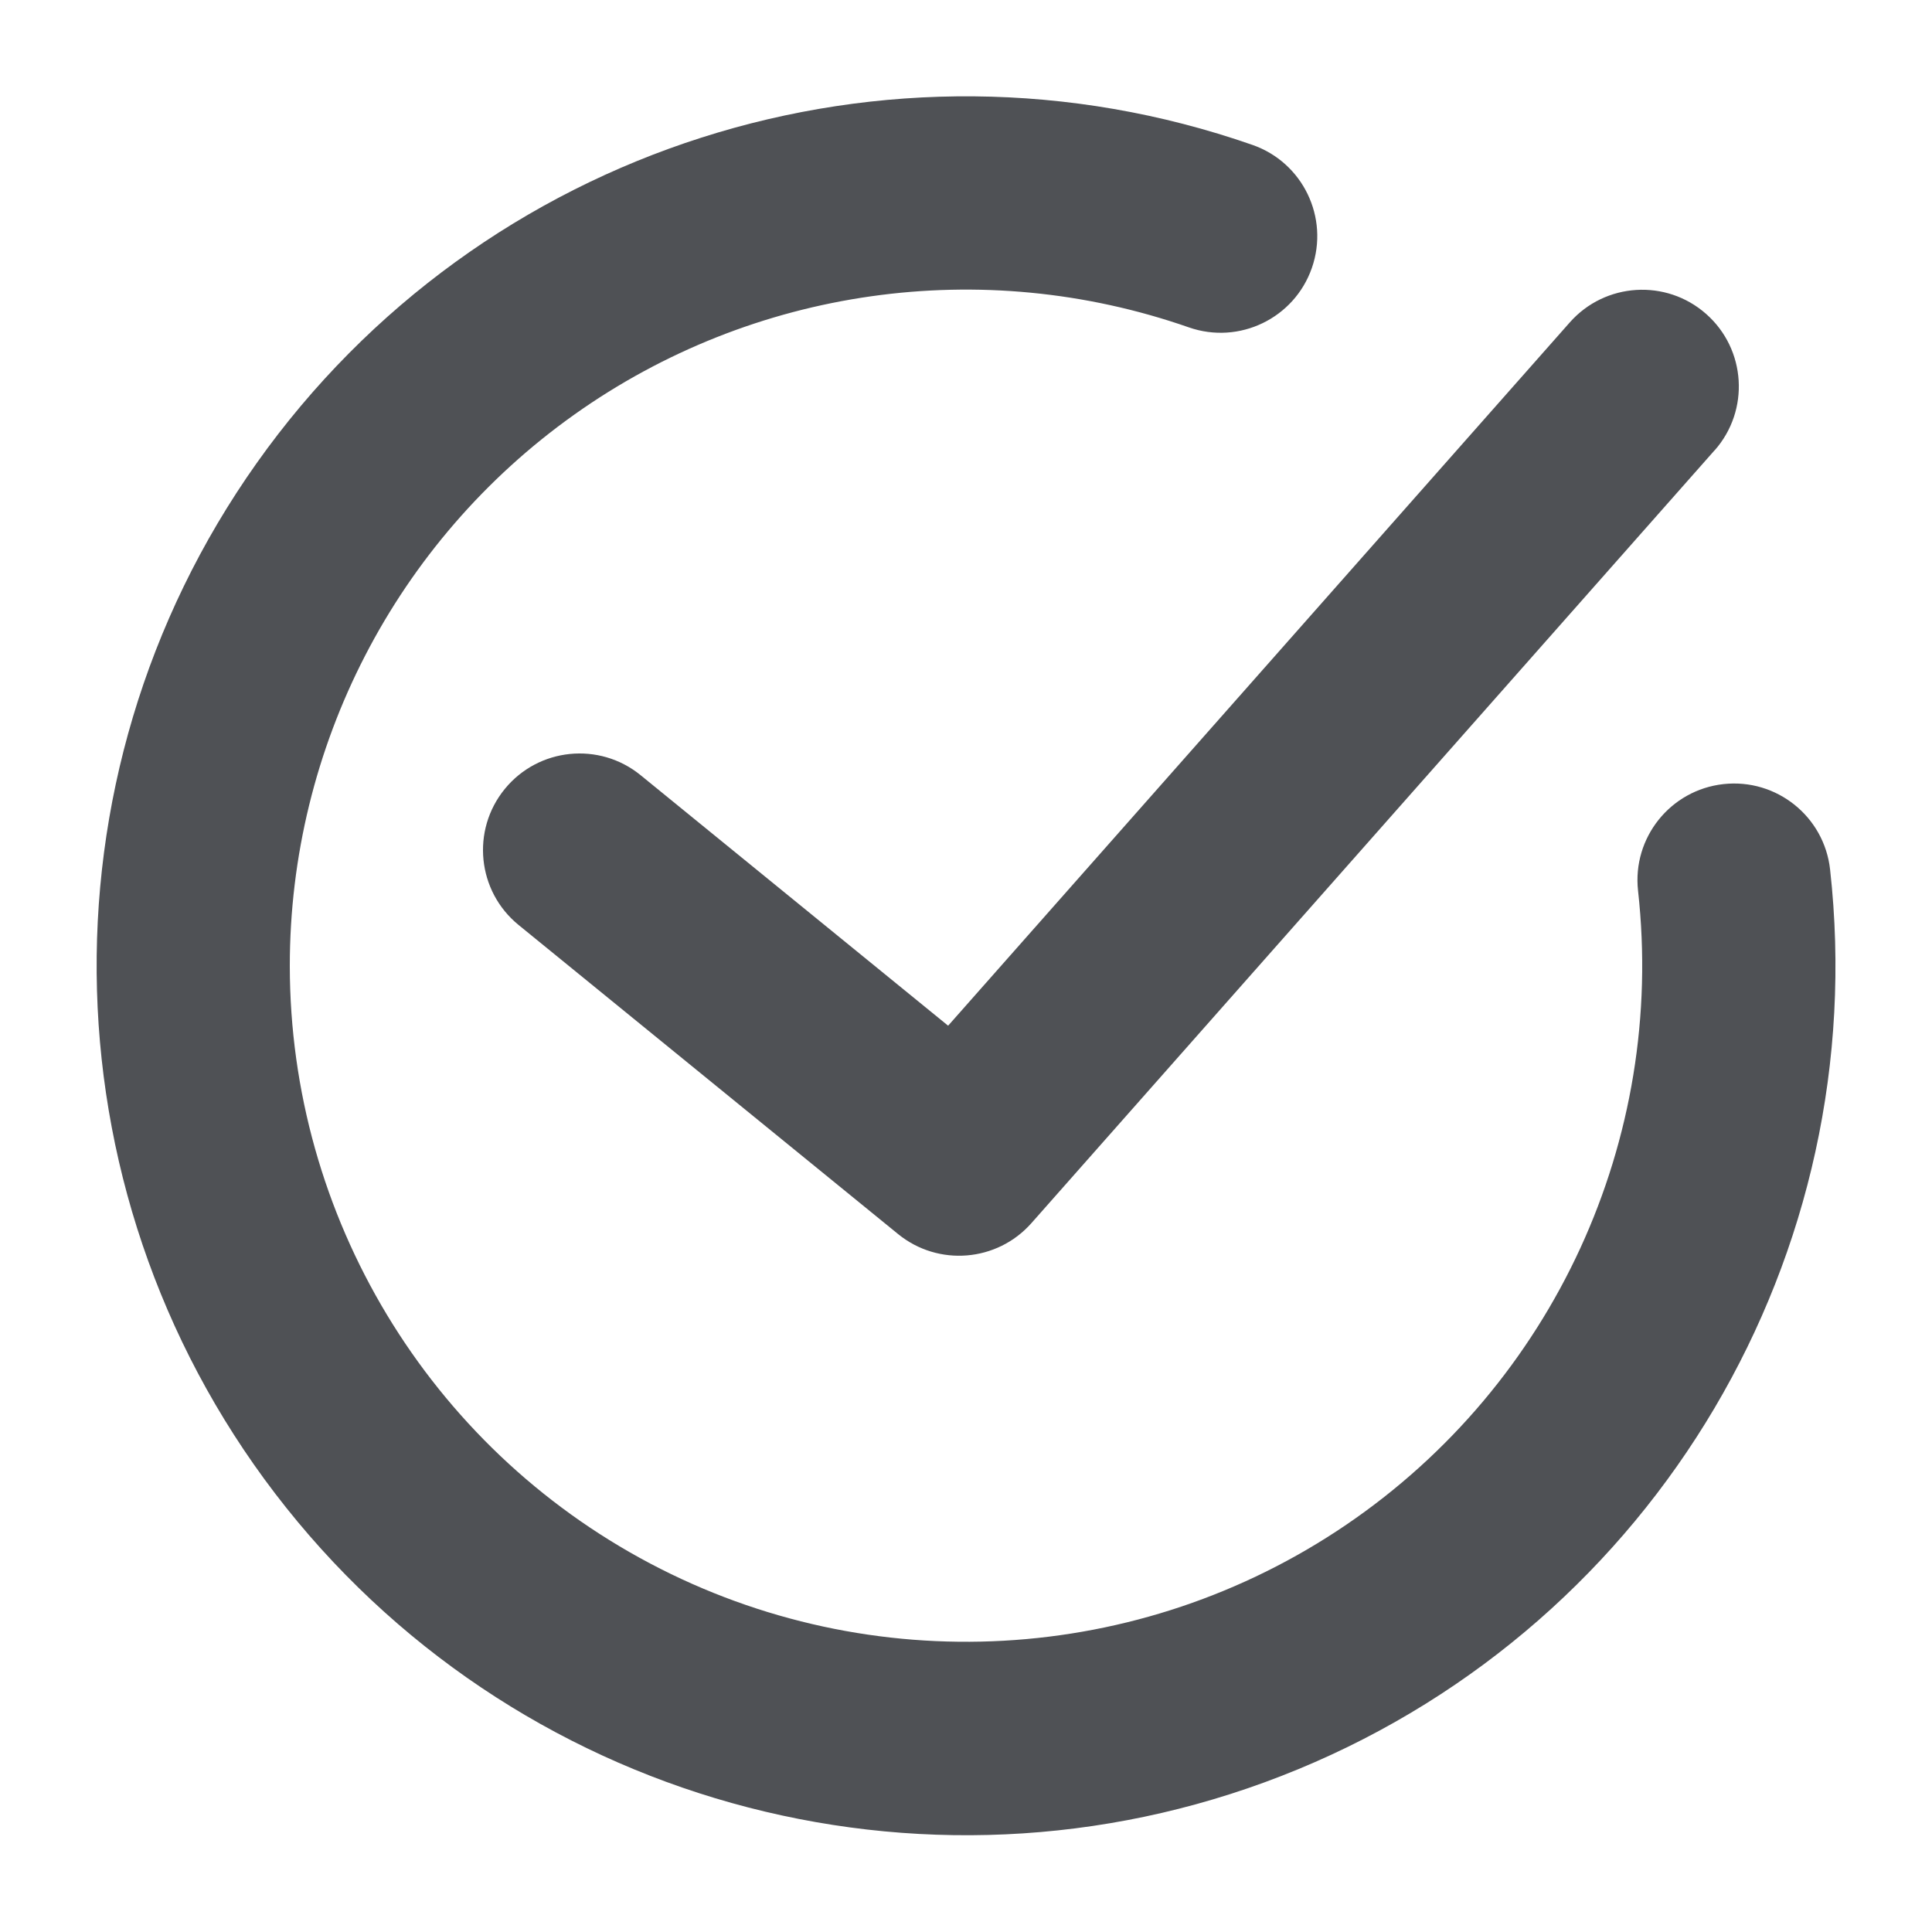
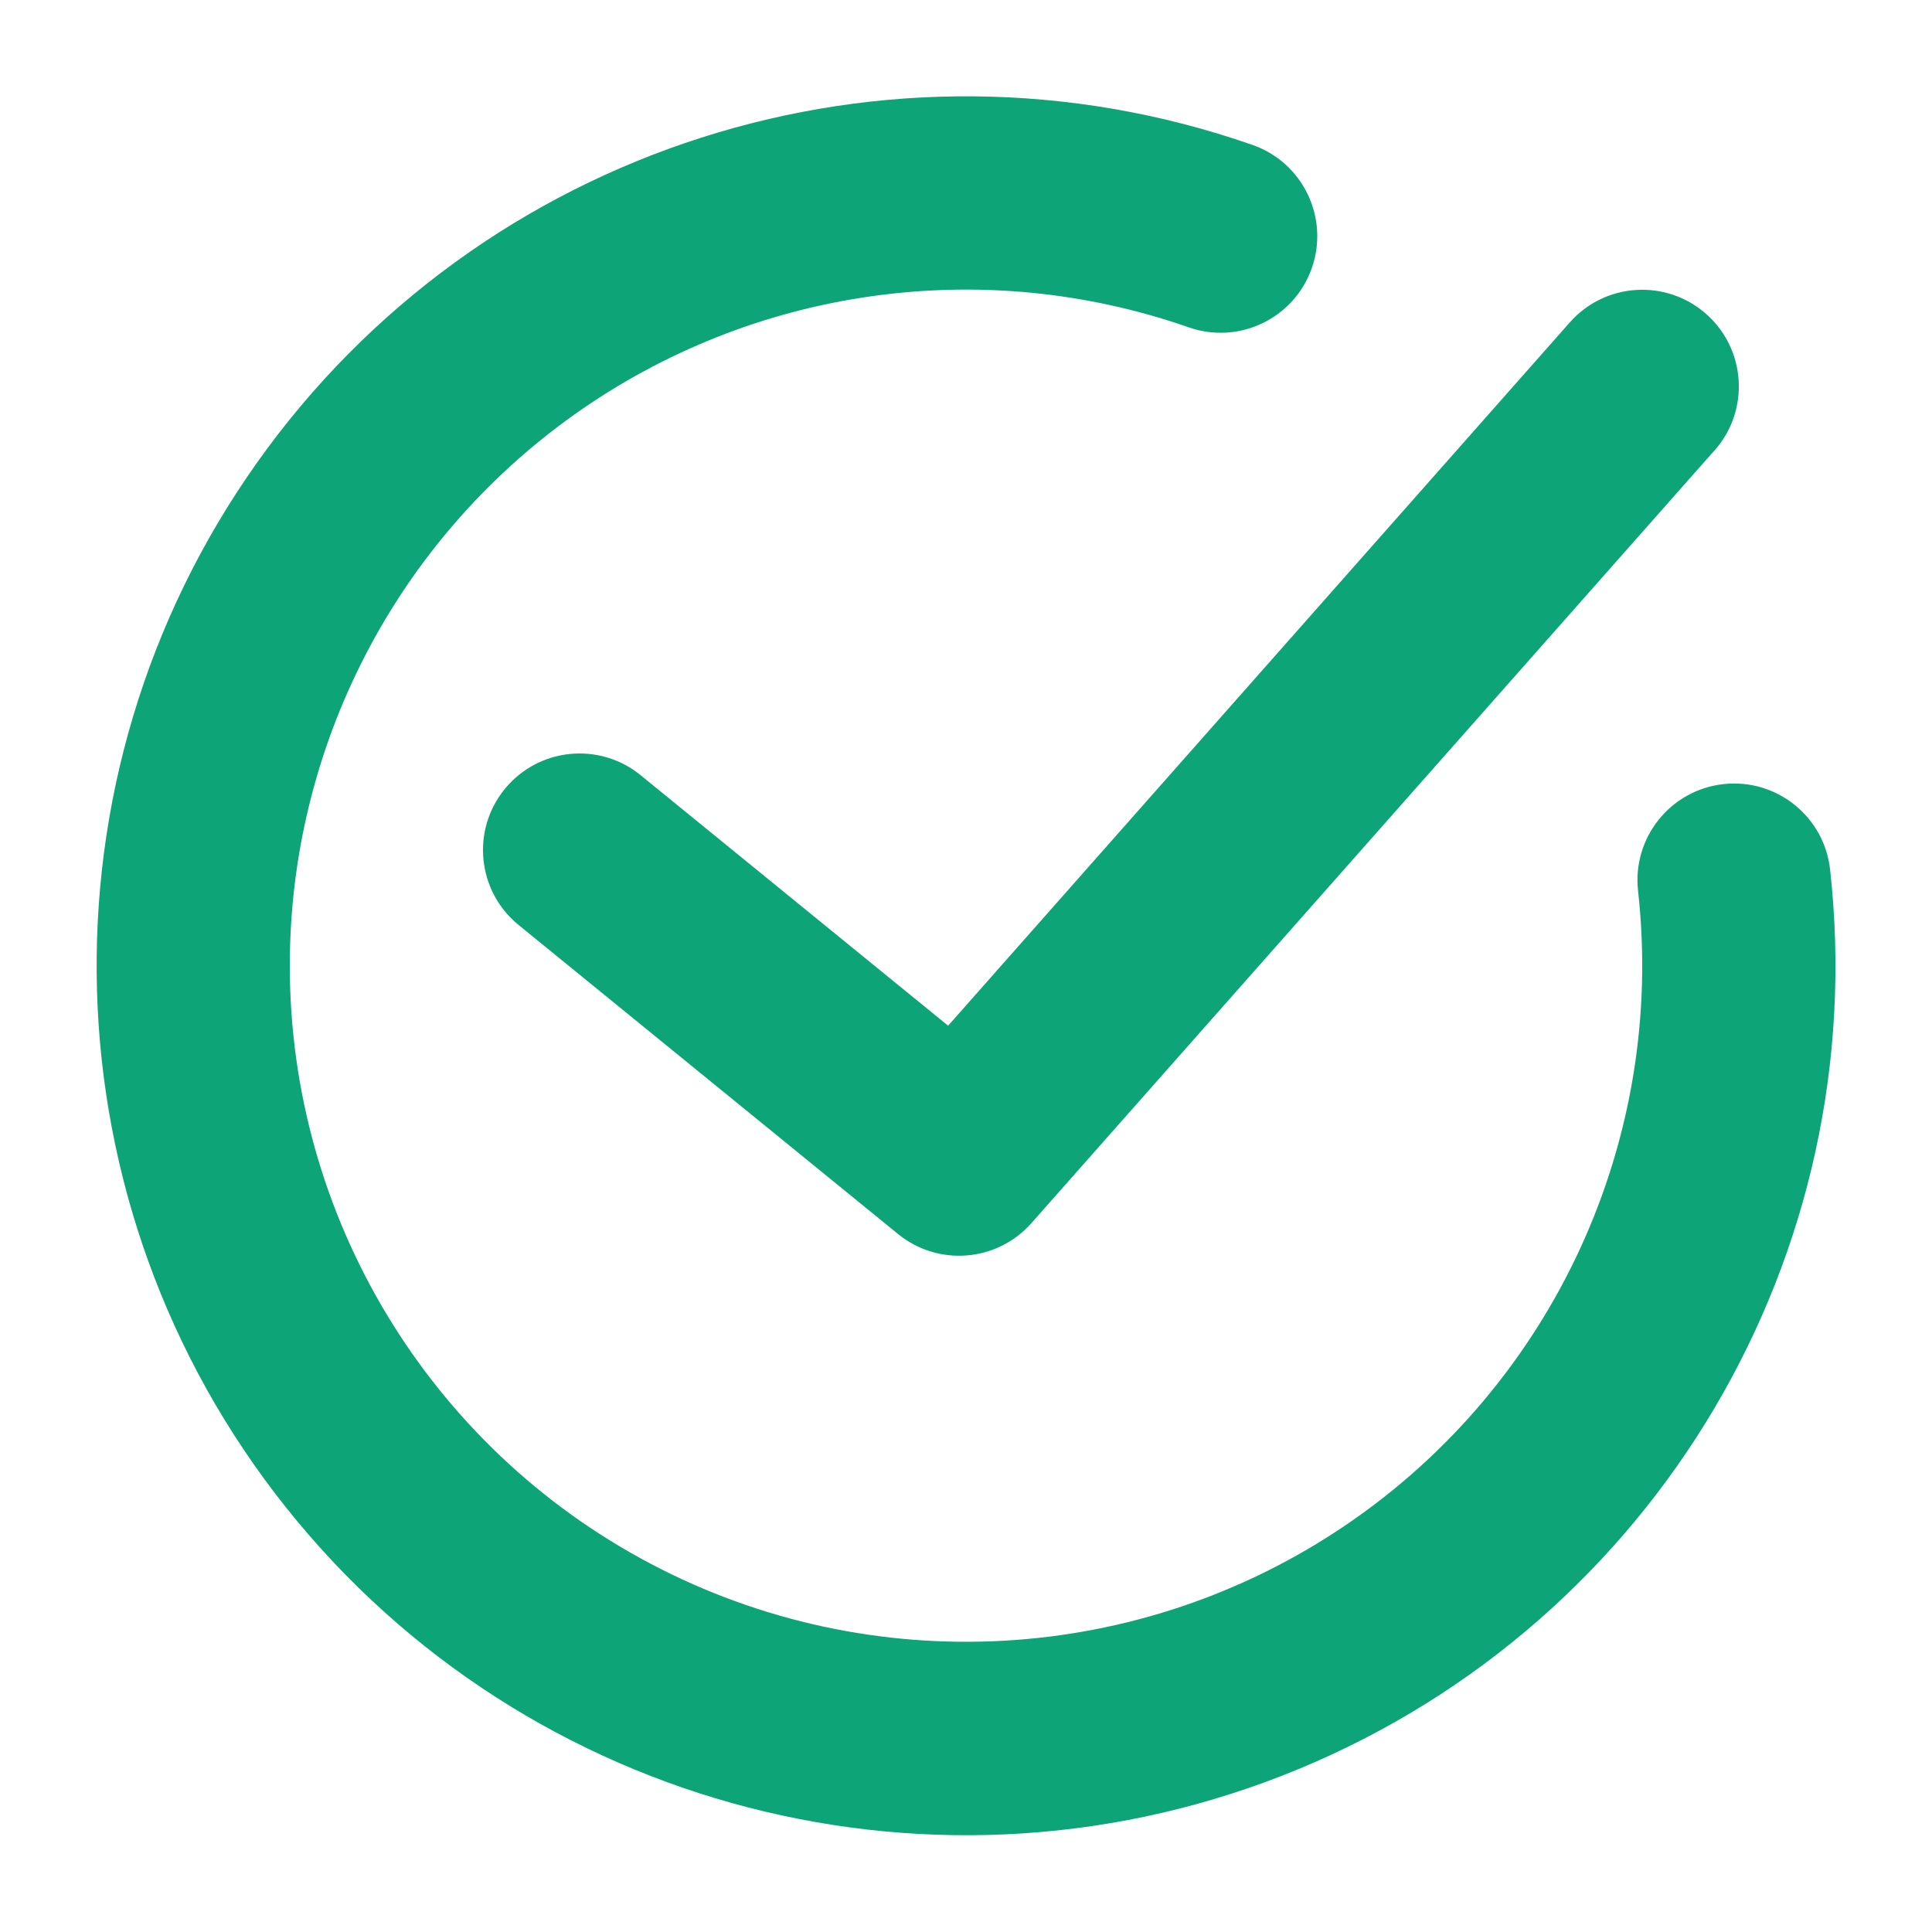
<svg xmlns="http://www.w3.org/2000/svg" width="25px" height="25px" viewBox="0 0 20 20" fill="none">
-   <path fill="#4F5155" fill-rule="evenodd" d="M3 10a7 7 0 019.307-6.611 1 1 0 00.658-1.889 9 9 0 105.98 7.501 1 1 0 00-1.988.22A7 7 0 113 10zm14.75-5.338a1 1 0 00-1.5-1.324l-6.435 7.28-3.183-2.593a1 1 0 00-1.264 1.55l3.929 3.2a1 1 0 001.38-.113l7.072-8z" />
+   <path fill="#0DA578" fill-rule="evenodd" d="M3 10a7 7 0 019.307-6.611 1 1 0 00.658-1.889 9 9 0 105.98 7.501 1 1 0 00-1.988.22A7 7 0 113 10zm14.75-5.338a1 1 0 00-1.5-1.324l-6.435 7.28-3.183-2.593a1 1 0 00-1.264 1.55l3.929 3.2a1 1 0 001.38-.113l7.072-8z" />
</svg>
